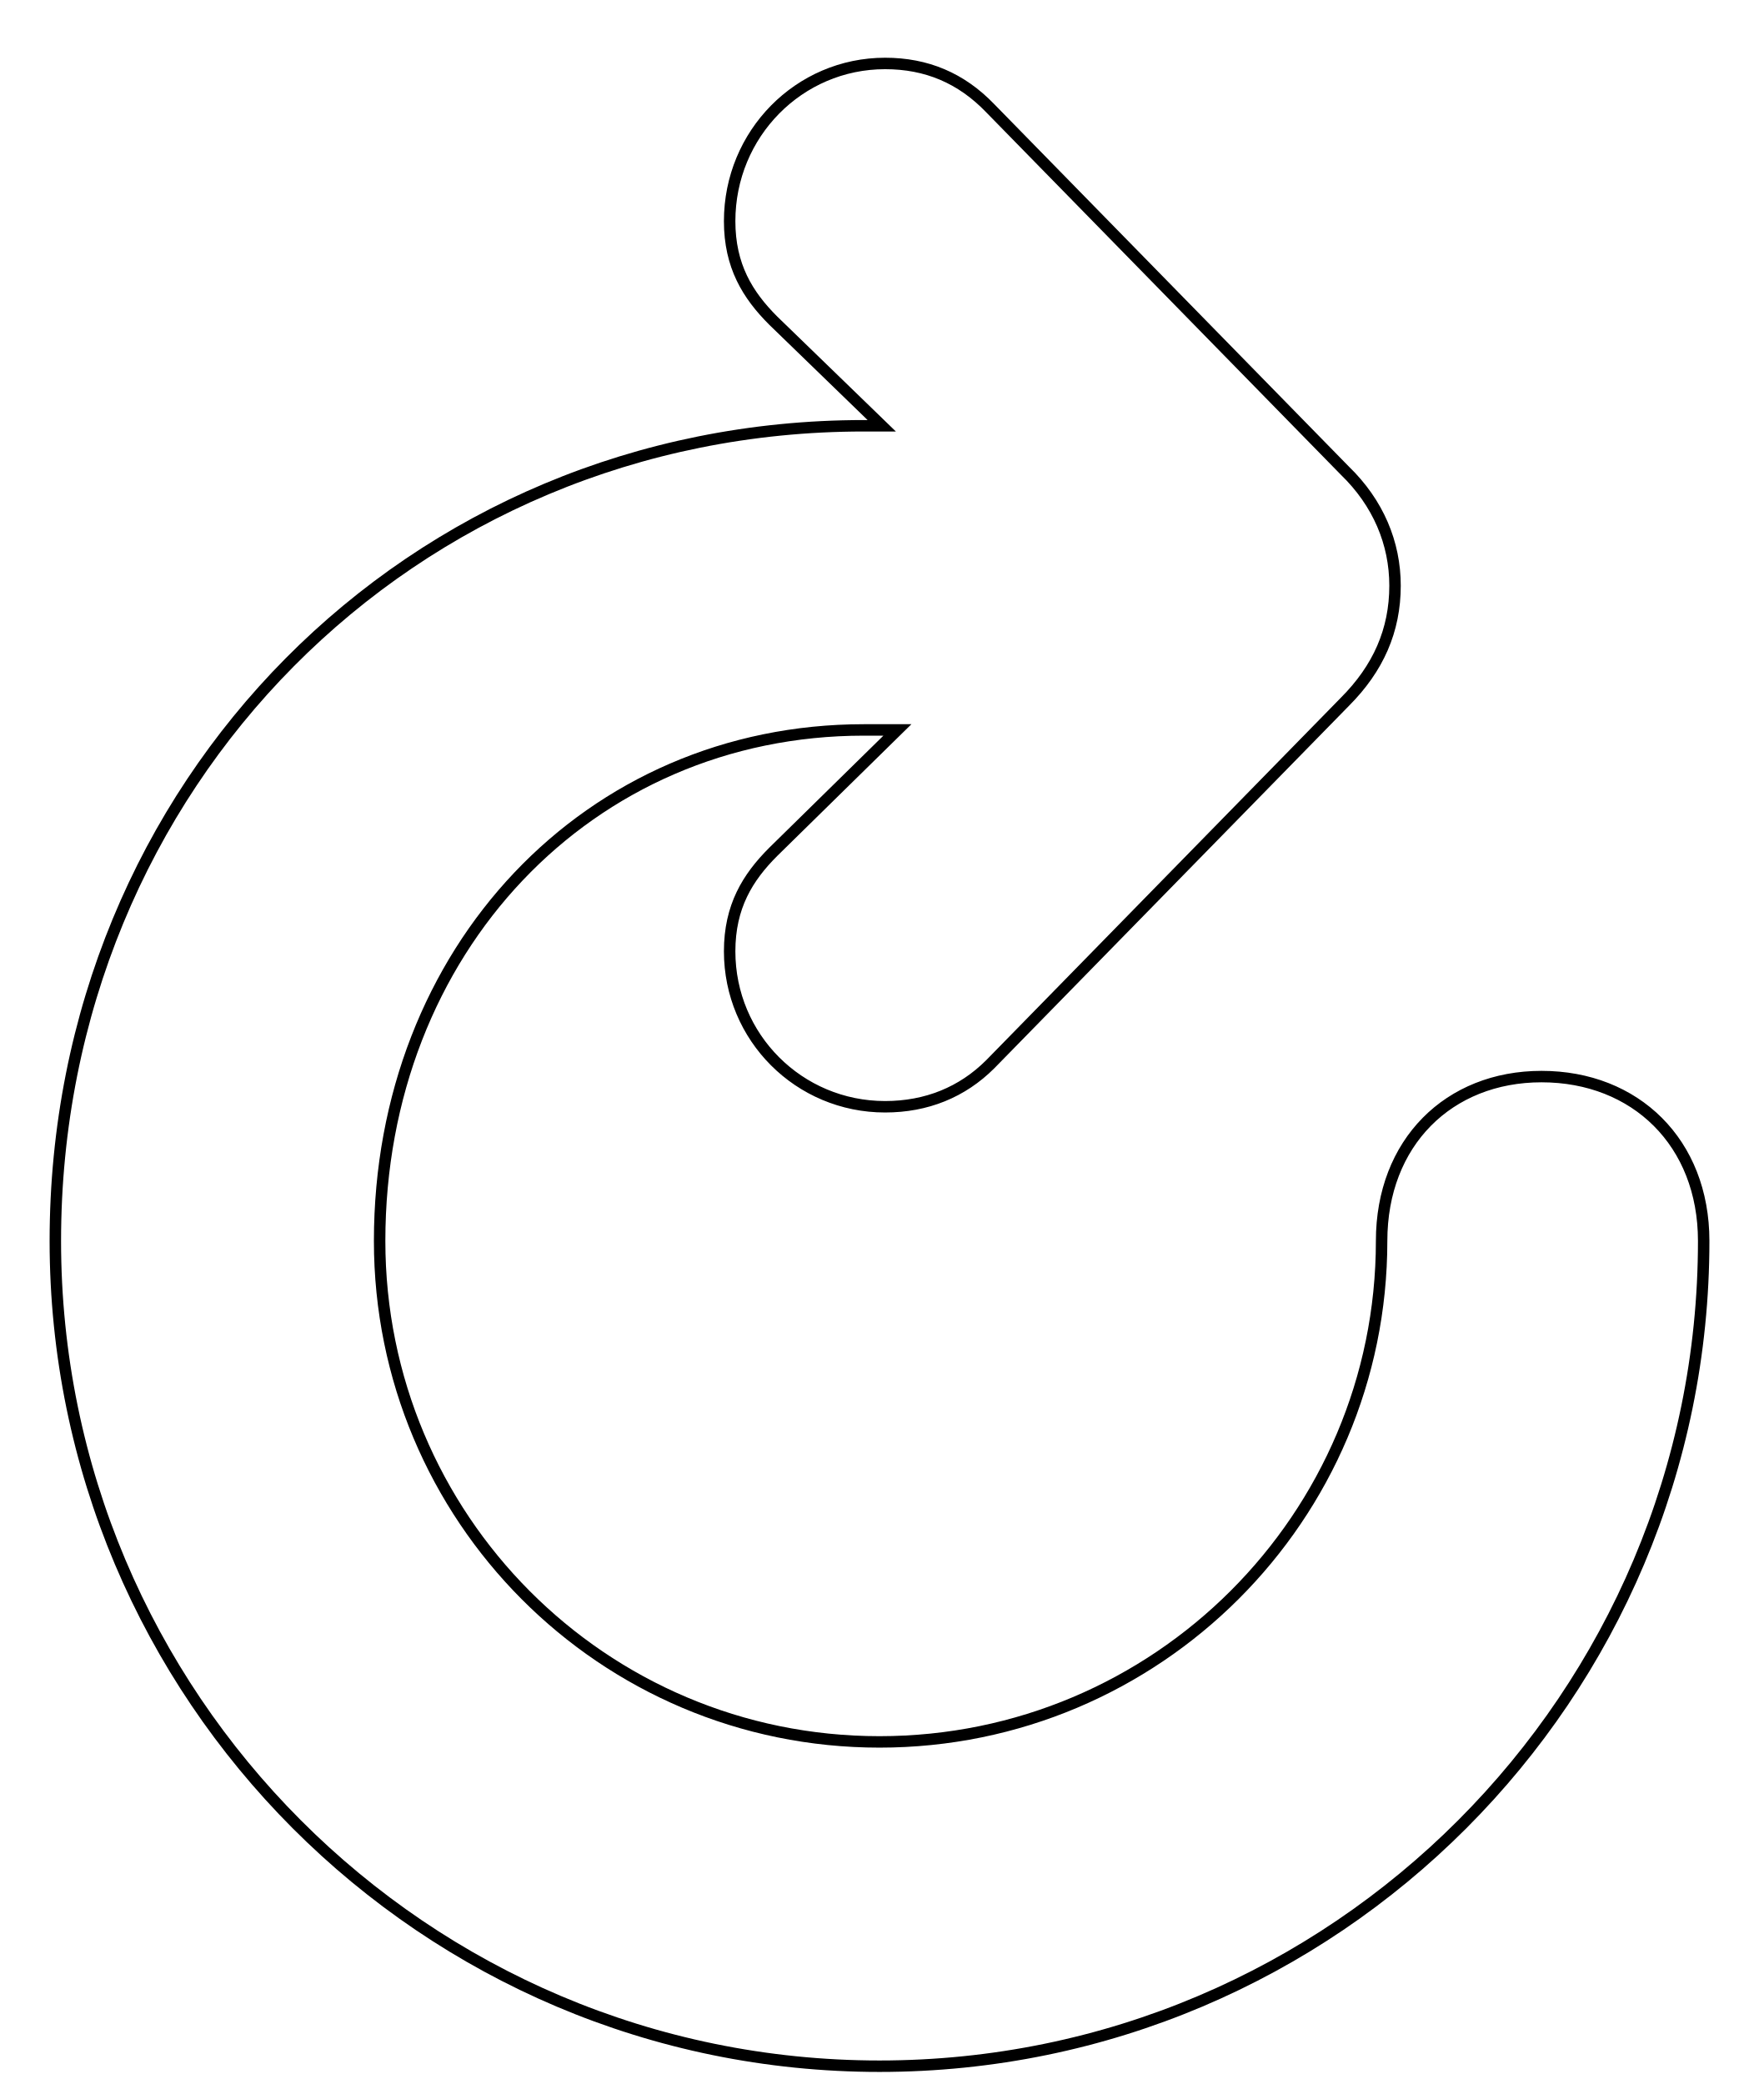
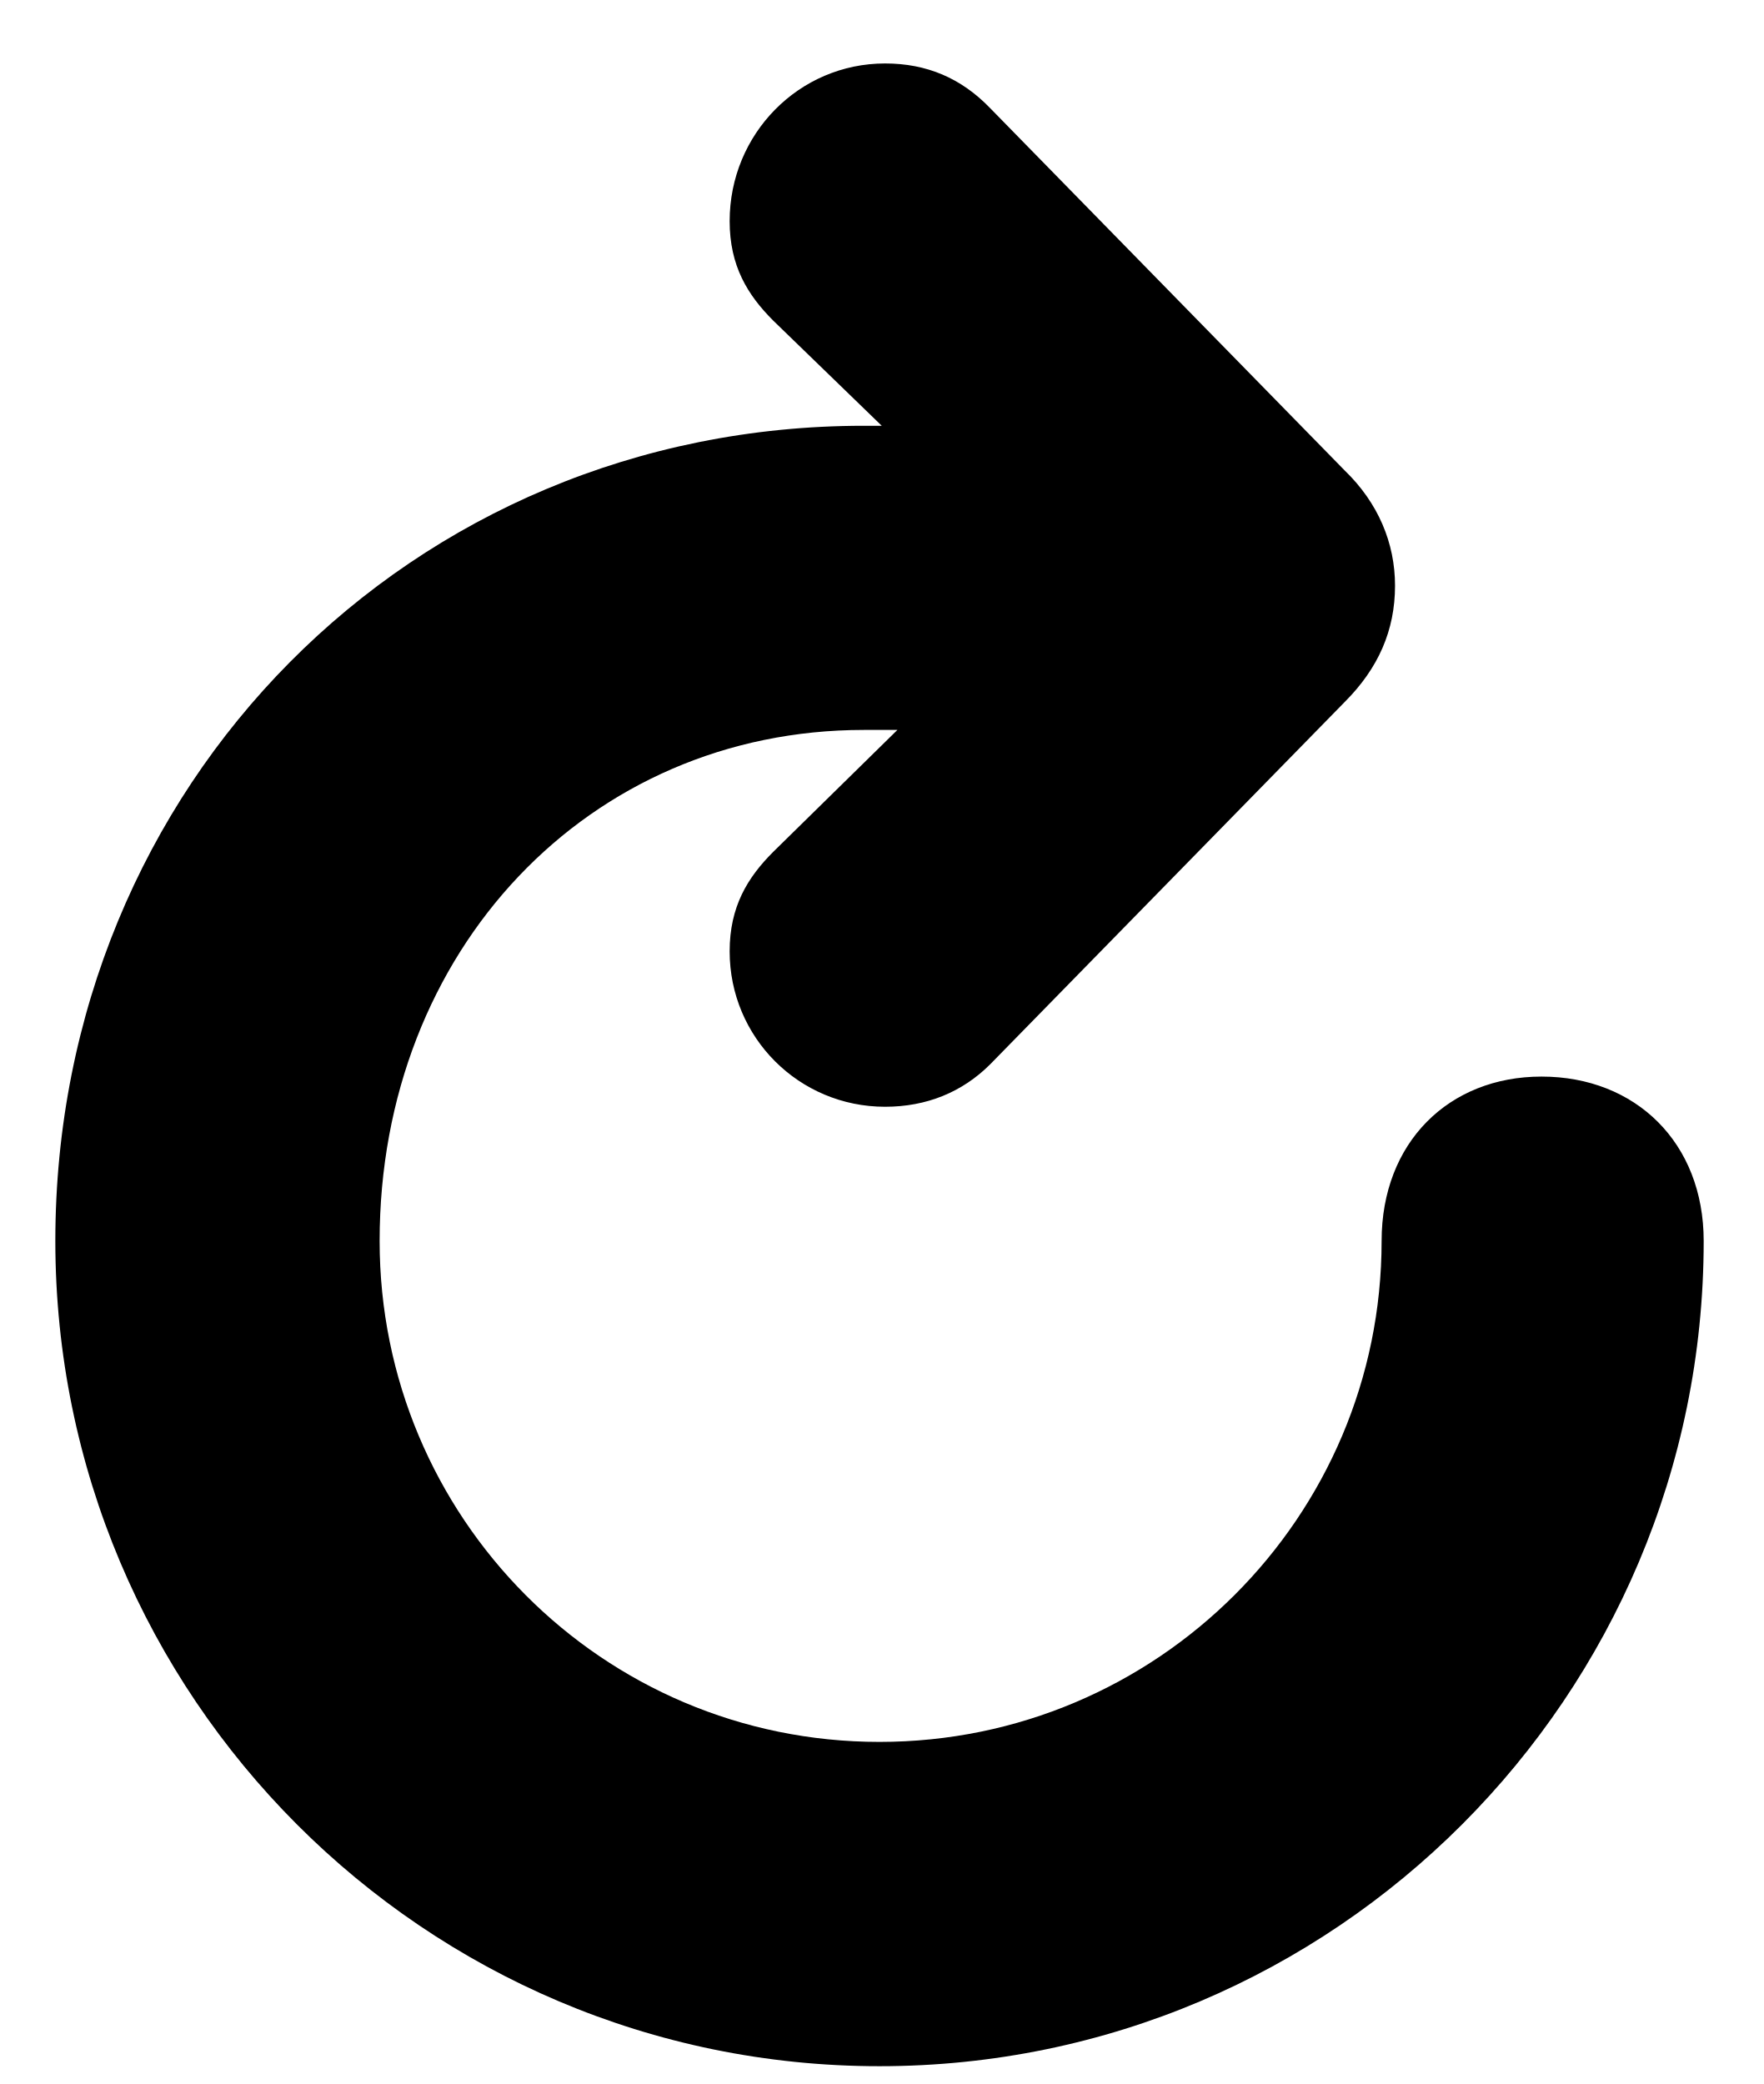
<svg xmlns="http://www.w3.org/2000/svg" width="77" height="91" viewBox="0 0 77 91">
-   <path id="-" fill="none" stroke="#000000" stroke-width="0.5" d="M 2.416 54.188 C 2.416 74.061 18.529 90.223 38.402 90.223 C 58.275 90.223 74.389 74.061 74.389 54.188 C 74.389 49.891 71.41 47.01 67.309 47.01 C 63.256 47.01 60.326 49.891 60.326 54.188 C 60.326 66.248 50.512 76.062 38.402 76.062 C 26.293 76.062 16.576 66.248 16.576 54.188 C 16.576 41.492 25.707 31.873 37.719 31.873 C 38.207 31.873 38.695 31.873 39.184 31.873 L 33.764 37.195 C 32.64 38.318 31.859 39.588 31.859 41.541 C 31.859 45.301 34.887 48.328 38.646 48.328 C 40.453 48.328 42.015 47.693 43.236 46.473 L 58.715 30.652 C 60.18 29.188 60.912 27.527 60.912 25.574 C 60.912 23.719 60.18 21.961 58.715 20.545 L 43.236 4.725 C 41.967 3.406 40.453 2.771 38.646 2.771 C 34.887 2.771 31.859 5.848 31.859 9.656 C 31.859 11.609 32.64 12.879 33.764 14.002 L 38.5 18.592 C 38.256 18.592 37.963 18.592 37.719 18.592 C 17.943 18.592 2.416 34.266 2.416 54.188 Z" />
+   <path id="-" fill="currentColor" stroke="none" stroke-width="0.5" d="M 2.416 54.188 C 2.416 74.061 18.529 90.223 38.402 90.223 C 58.275 90.223 74.389 74.061 74.389 54.188 C 74.389 49.891 71.41 47.01 67.309 47.01 C 63.256 47.01 60.326 49.891 60.326 54.188 C 60.326 66.248 50.512 76.062 38.402 76.062 C 26.293 76.062 16.576 66.248 16.576 54.188 C 16.576 41.492 25.707 31.873 37.719 31.873 C 38.207 31.873 38.695 31.873 39.184 31.873 L 33.764 37.195 C 32.64 38.318 31.859 39.588 31.859 41.541 C 31.859 45.301 34.887 48.328 38.646 48.328 C 40.453 48.328 42.015 47.693 43.236 46.473 L 58.715 30.652 C 60.18 29.188 60.912 27.527 60.912 25.574 C 60.912 23.719 60.18 21.961 58.715 20.545 L 43.236 4.725 C 41.967 3.406 40.453 2.771 38.646 2.771 C 34.887 2.771 31.859 5.848 31.859 9.656 C 31.859 11.609 32.64 12.879 33.764 14.002 L 38.5 18.592 C 38.256 18.592 37.963 18.592 37.719 18.592 C 17.943 18.592 2.416 34.266 2.416 54.188 Z" />
</svg>
